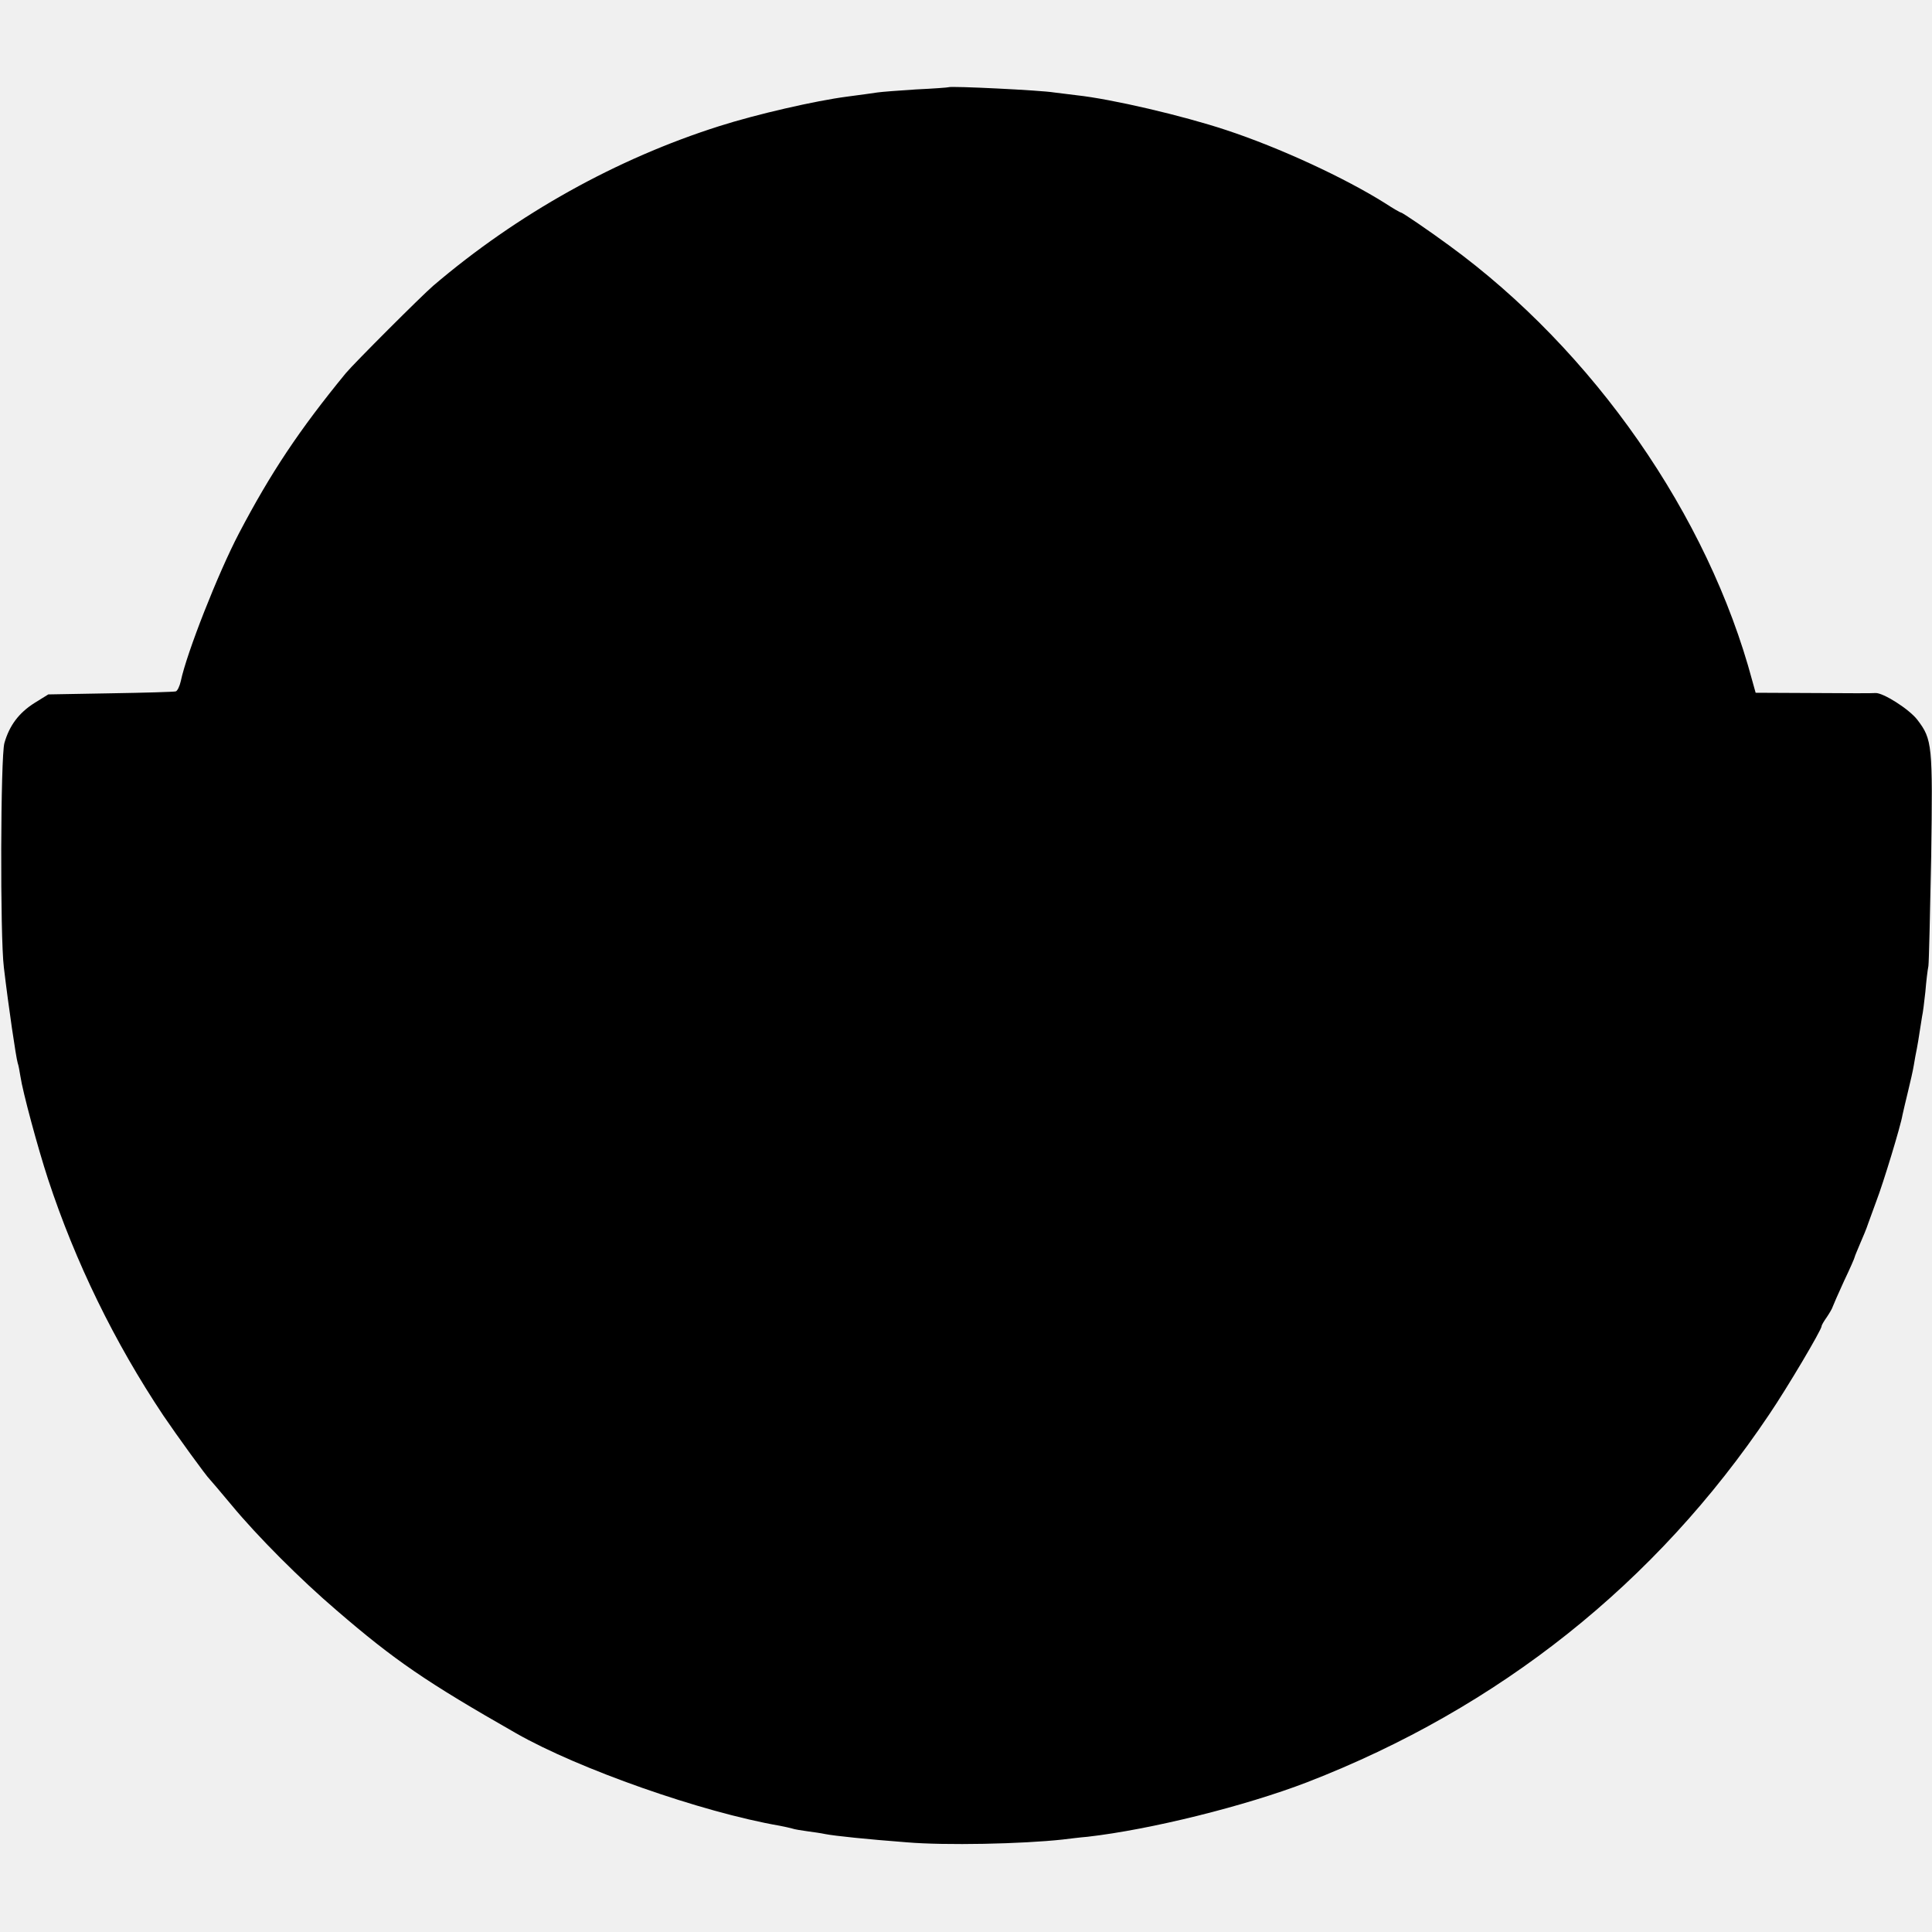
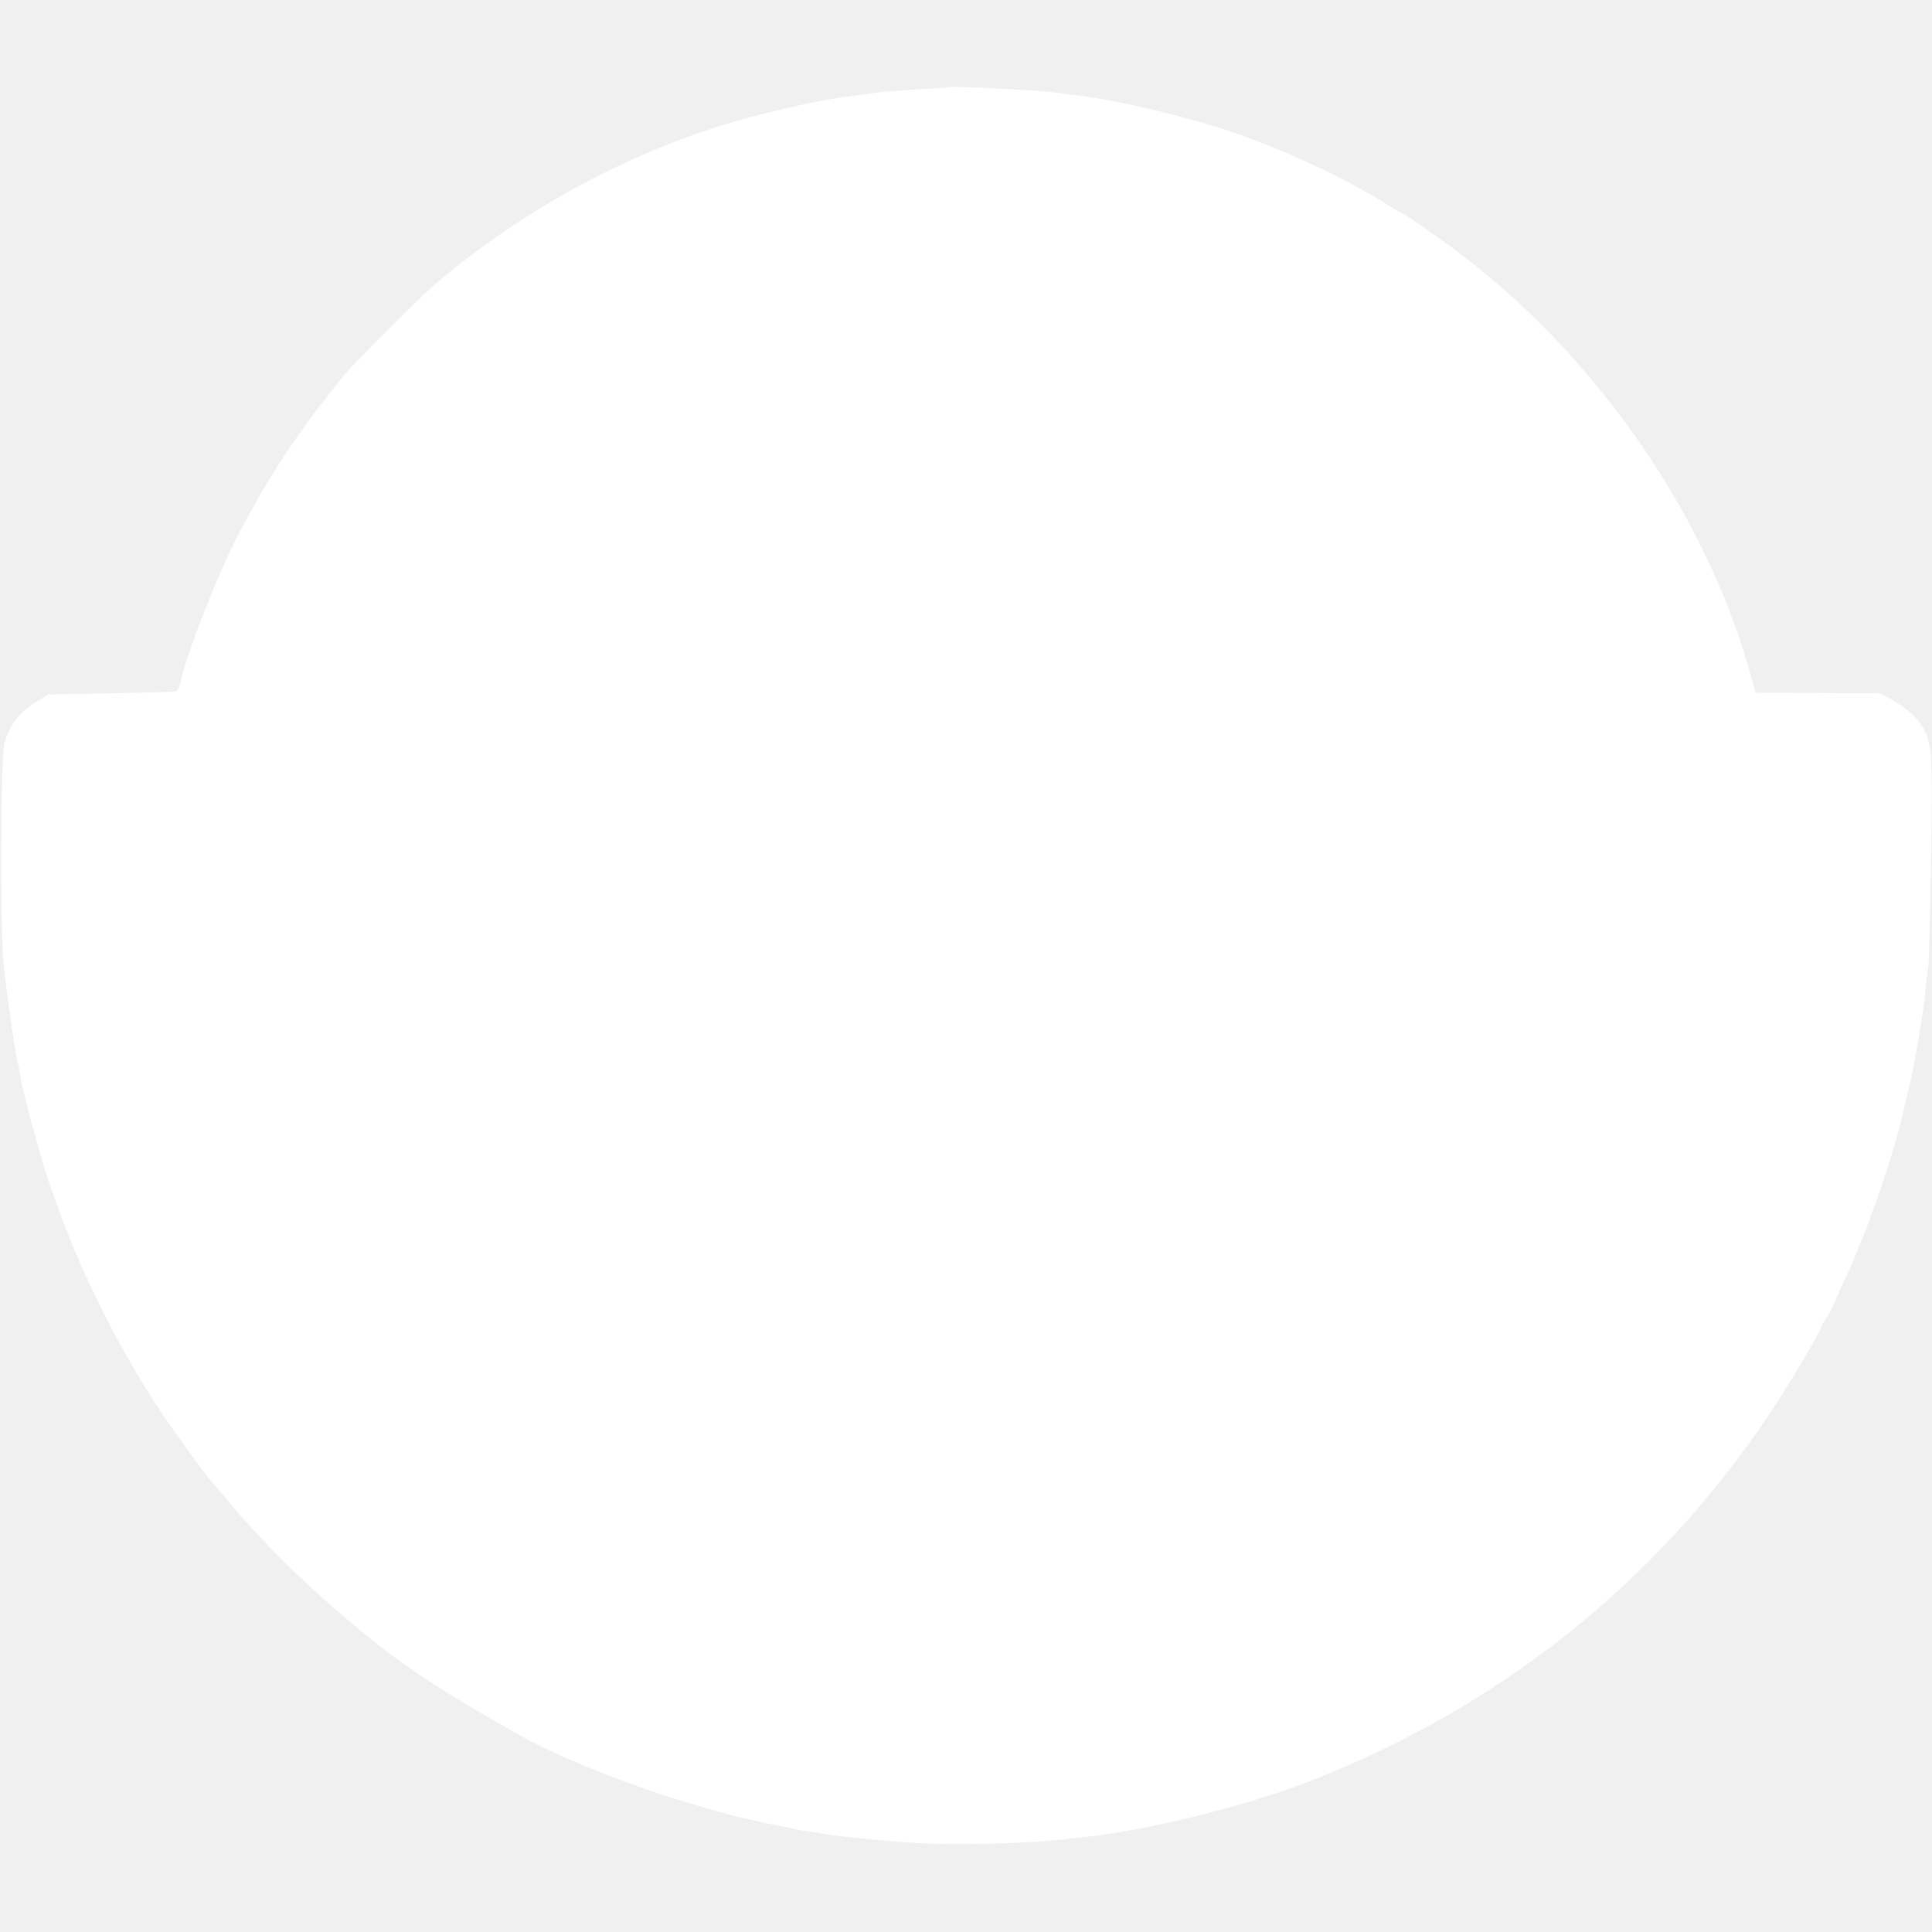
<svg xmlns="http://www.w3.org/2000/svg" version="1.0" width="700pt" height="700pt" viewBox="0 0 700 700" preserveAspectRatio="xMidYMid meet">
-   <g transform="translate(0,700) scale(0.1,-0.1)" fill="#000000" stroke="none">
+   <g transform="translate(0,700) scale(0.1,-0.1)" fill="#ffffff" stroke="none">
    <path d="M3437 6684 c-1 -1 -54 -5 -118 -8 -64 -4 -127 -9 -140 -11 -13 -2 -62 -9 -109 -15 -116 -15 -329 -64 -464 -107 -372 -118 -731 -318 -1036 -578 -43 -37 -287 -281 -317 -317 -169 -206 -272 -361 -387 -580 -76 -145 -190 -435 -211 -536 -4 -18 -12 -35 -18 -37 -7 -2 -113 -5 -237 -7 l-225 -4 -50 -31 c-57 -36 -91 -82 -109 -145 -14 -47 -16 -702 -2 -813 17 -144 44 -326 50 -346 3 -8 7 -30 10 -49 8 -55 63 -259 100 -372 99 -301 241 -592 418 -857 48 -71 156 -220 168 -231 3 -3 38 -44 78 -92 95 -115 252 -272 382 -383 210 -181 324 -259 650 -445 226 -129 672 -286 955 -335 17 -3 37 -8 45 -10 8 -3 33 -7 55 -10 22 -3 51 -7 64 -10 36 -7 152 -19 296 -30 140 -12 418 -6 565 10 25 3 65 8 90 10 228 26 571 111 797 198 694 269 1263 721 1673 1332 67 99 190 307 190 320 0 4 9 19 19 33 10 15 20 32 21 37 2 6 20 47 41 93 22 46 39 85 39 88 0 2 9 23 19 47 10 23 24 56 29 72 6 17 20 55 31 85 24 62 88 272 94 310 3 14 12 52 20 85 8 33 18 76 21 95 3 19 8 46 11 60 3 14 7 41 10 60 3 19 7 45 9 57 3 12 8 53 12 90 3 37 8 79 11 93 2 14 6 192 10 395 6 407 4 426 -50 497 -30 39 -125 99 -152 97 -5 -1 -105 -1 -222 0 l-212 1 -12 43 c-160 599 -575 1196 -1099 1578 -72 53 -169 119 -174 119 -3 0 -29 15 -58 34 -145 91 -379 200 -576 265 -157 52 -413 112 -542 126 -30 4 -67 8 -81 10 -47 8 -376 24 -382 19z" />
  </g>
</svg>
